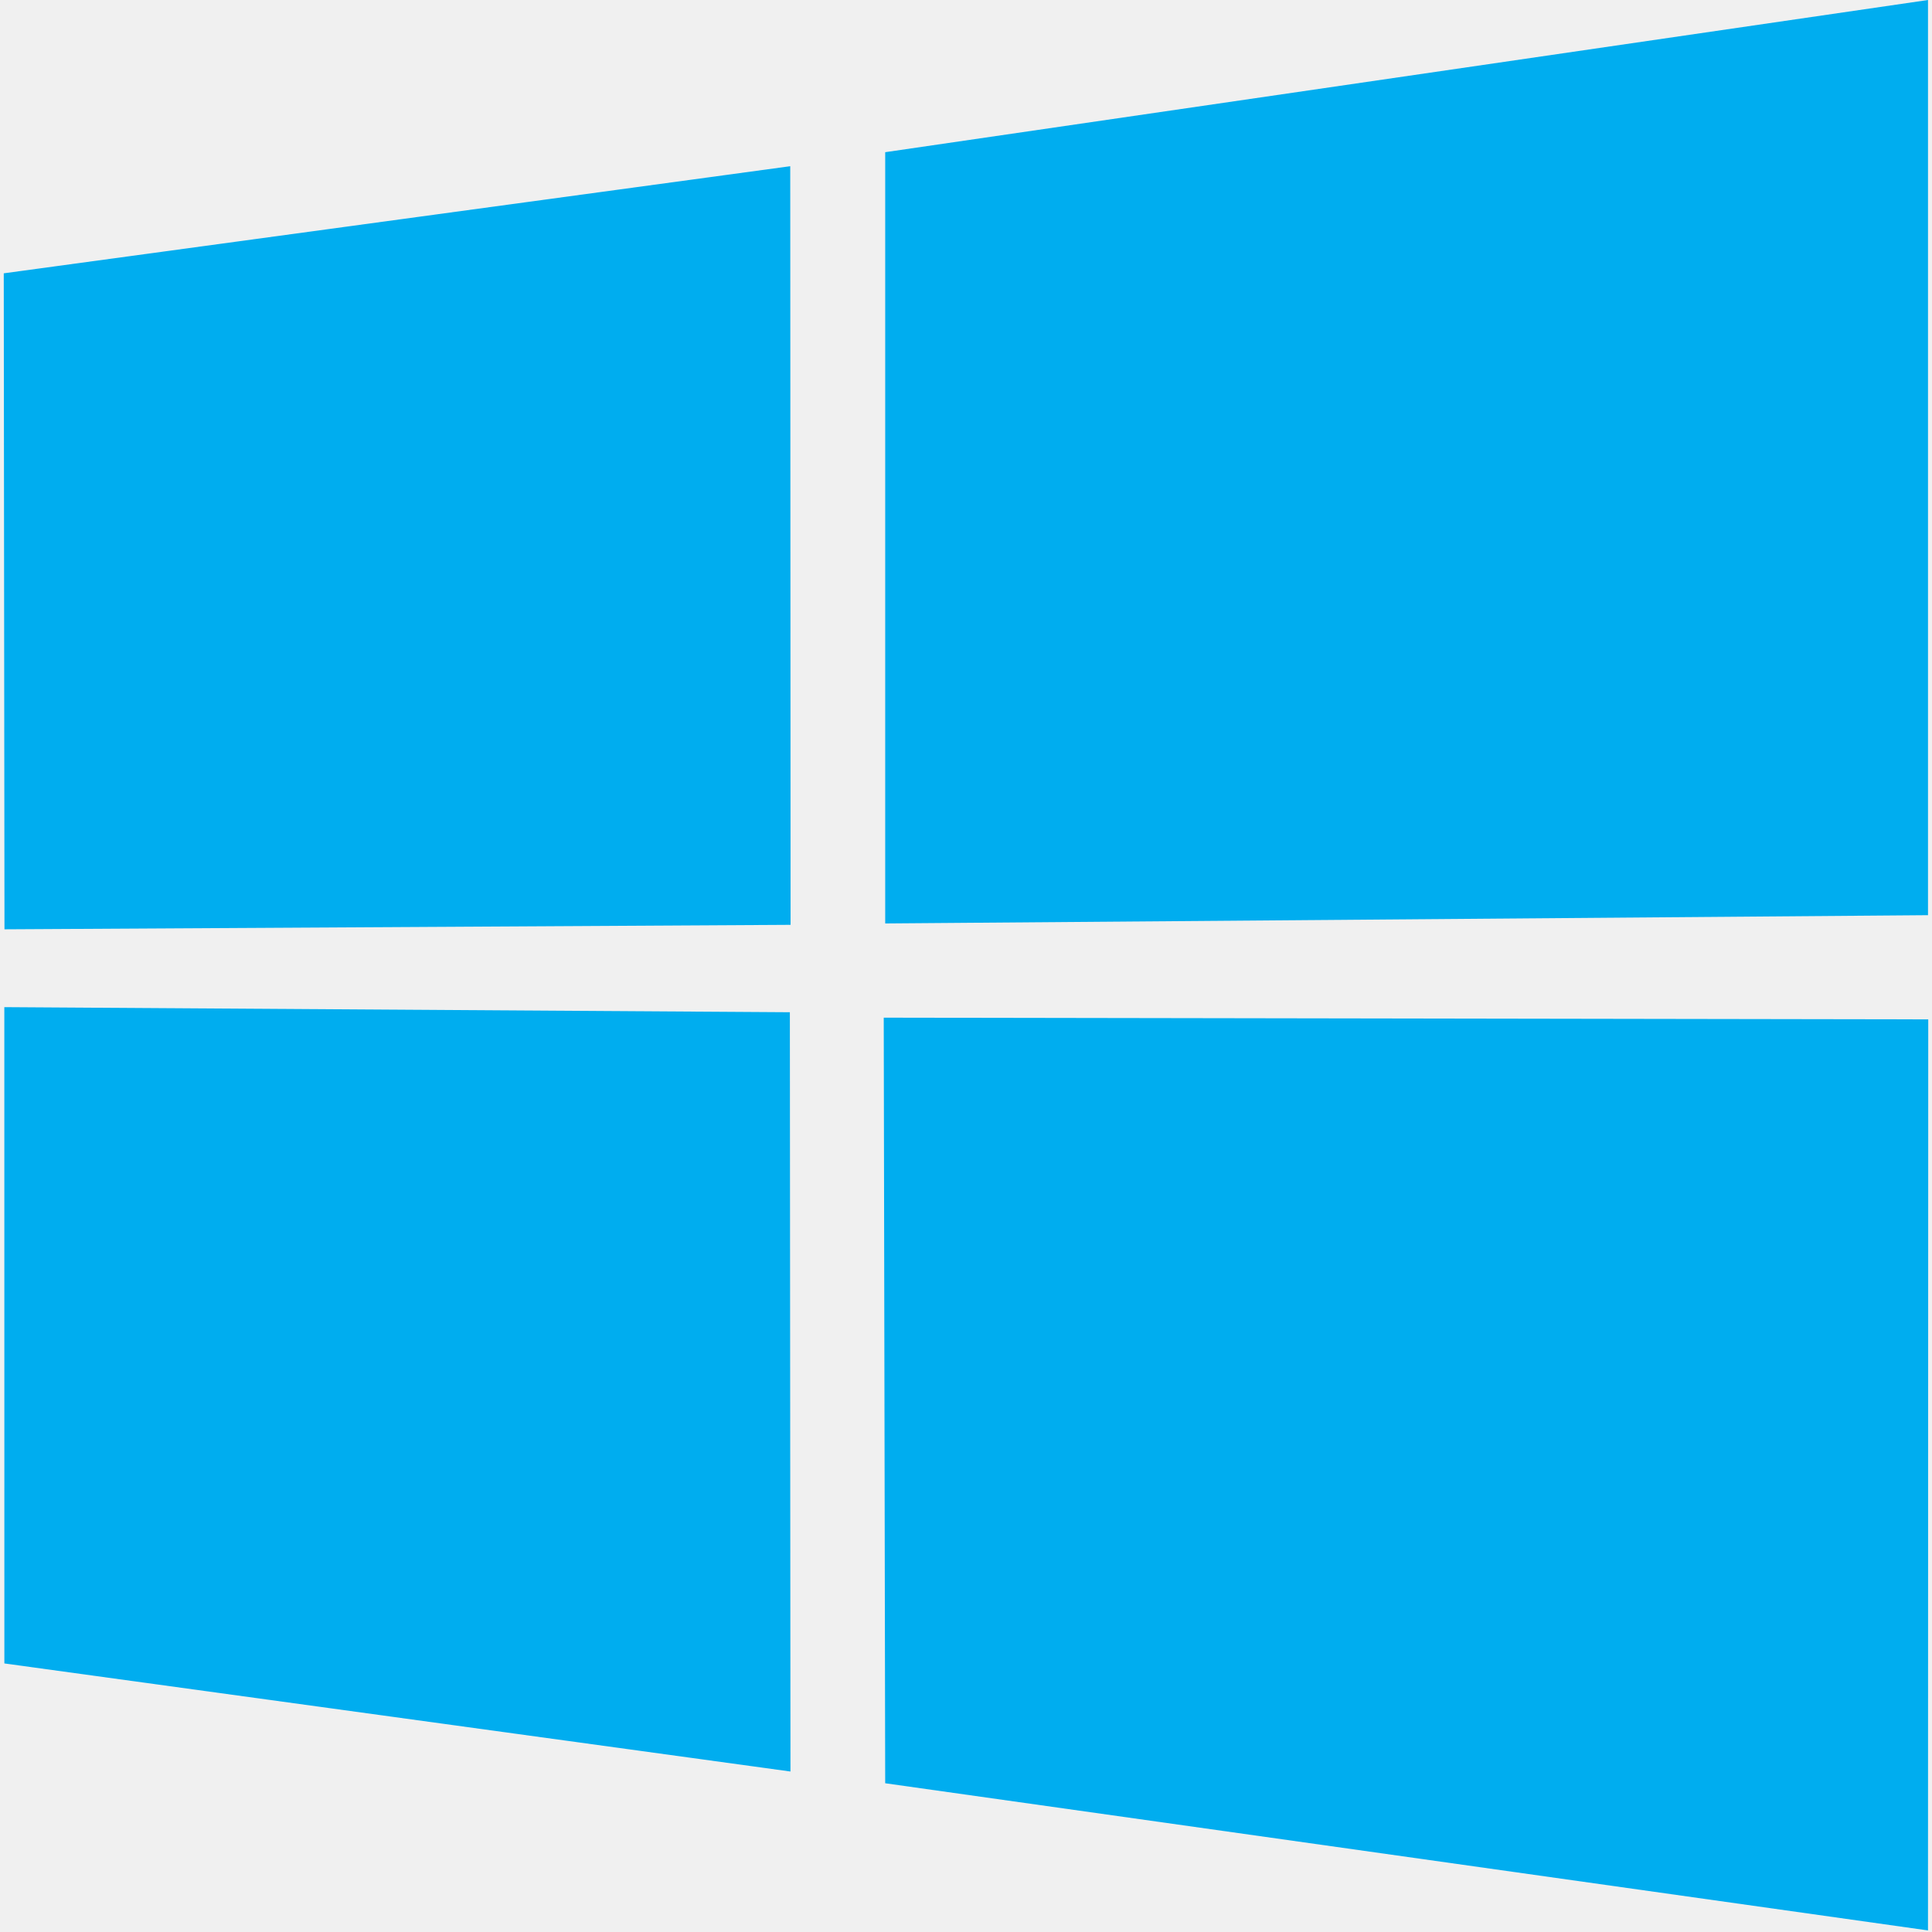
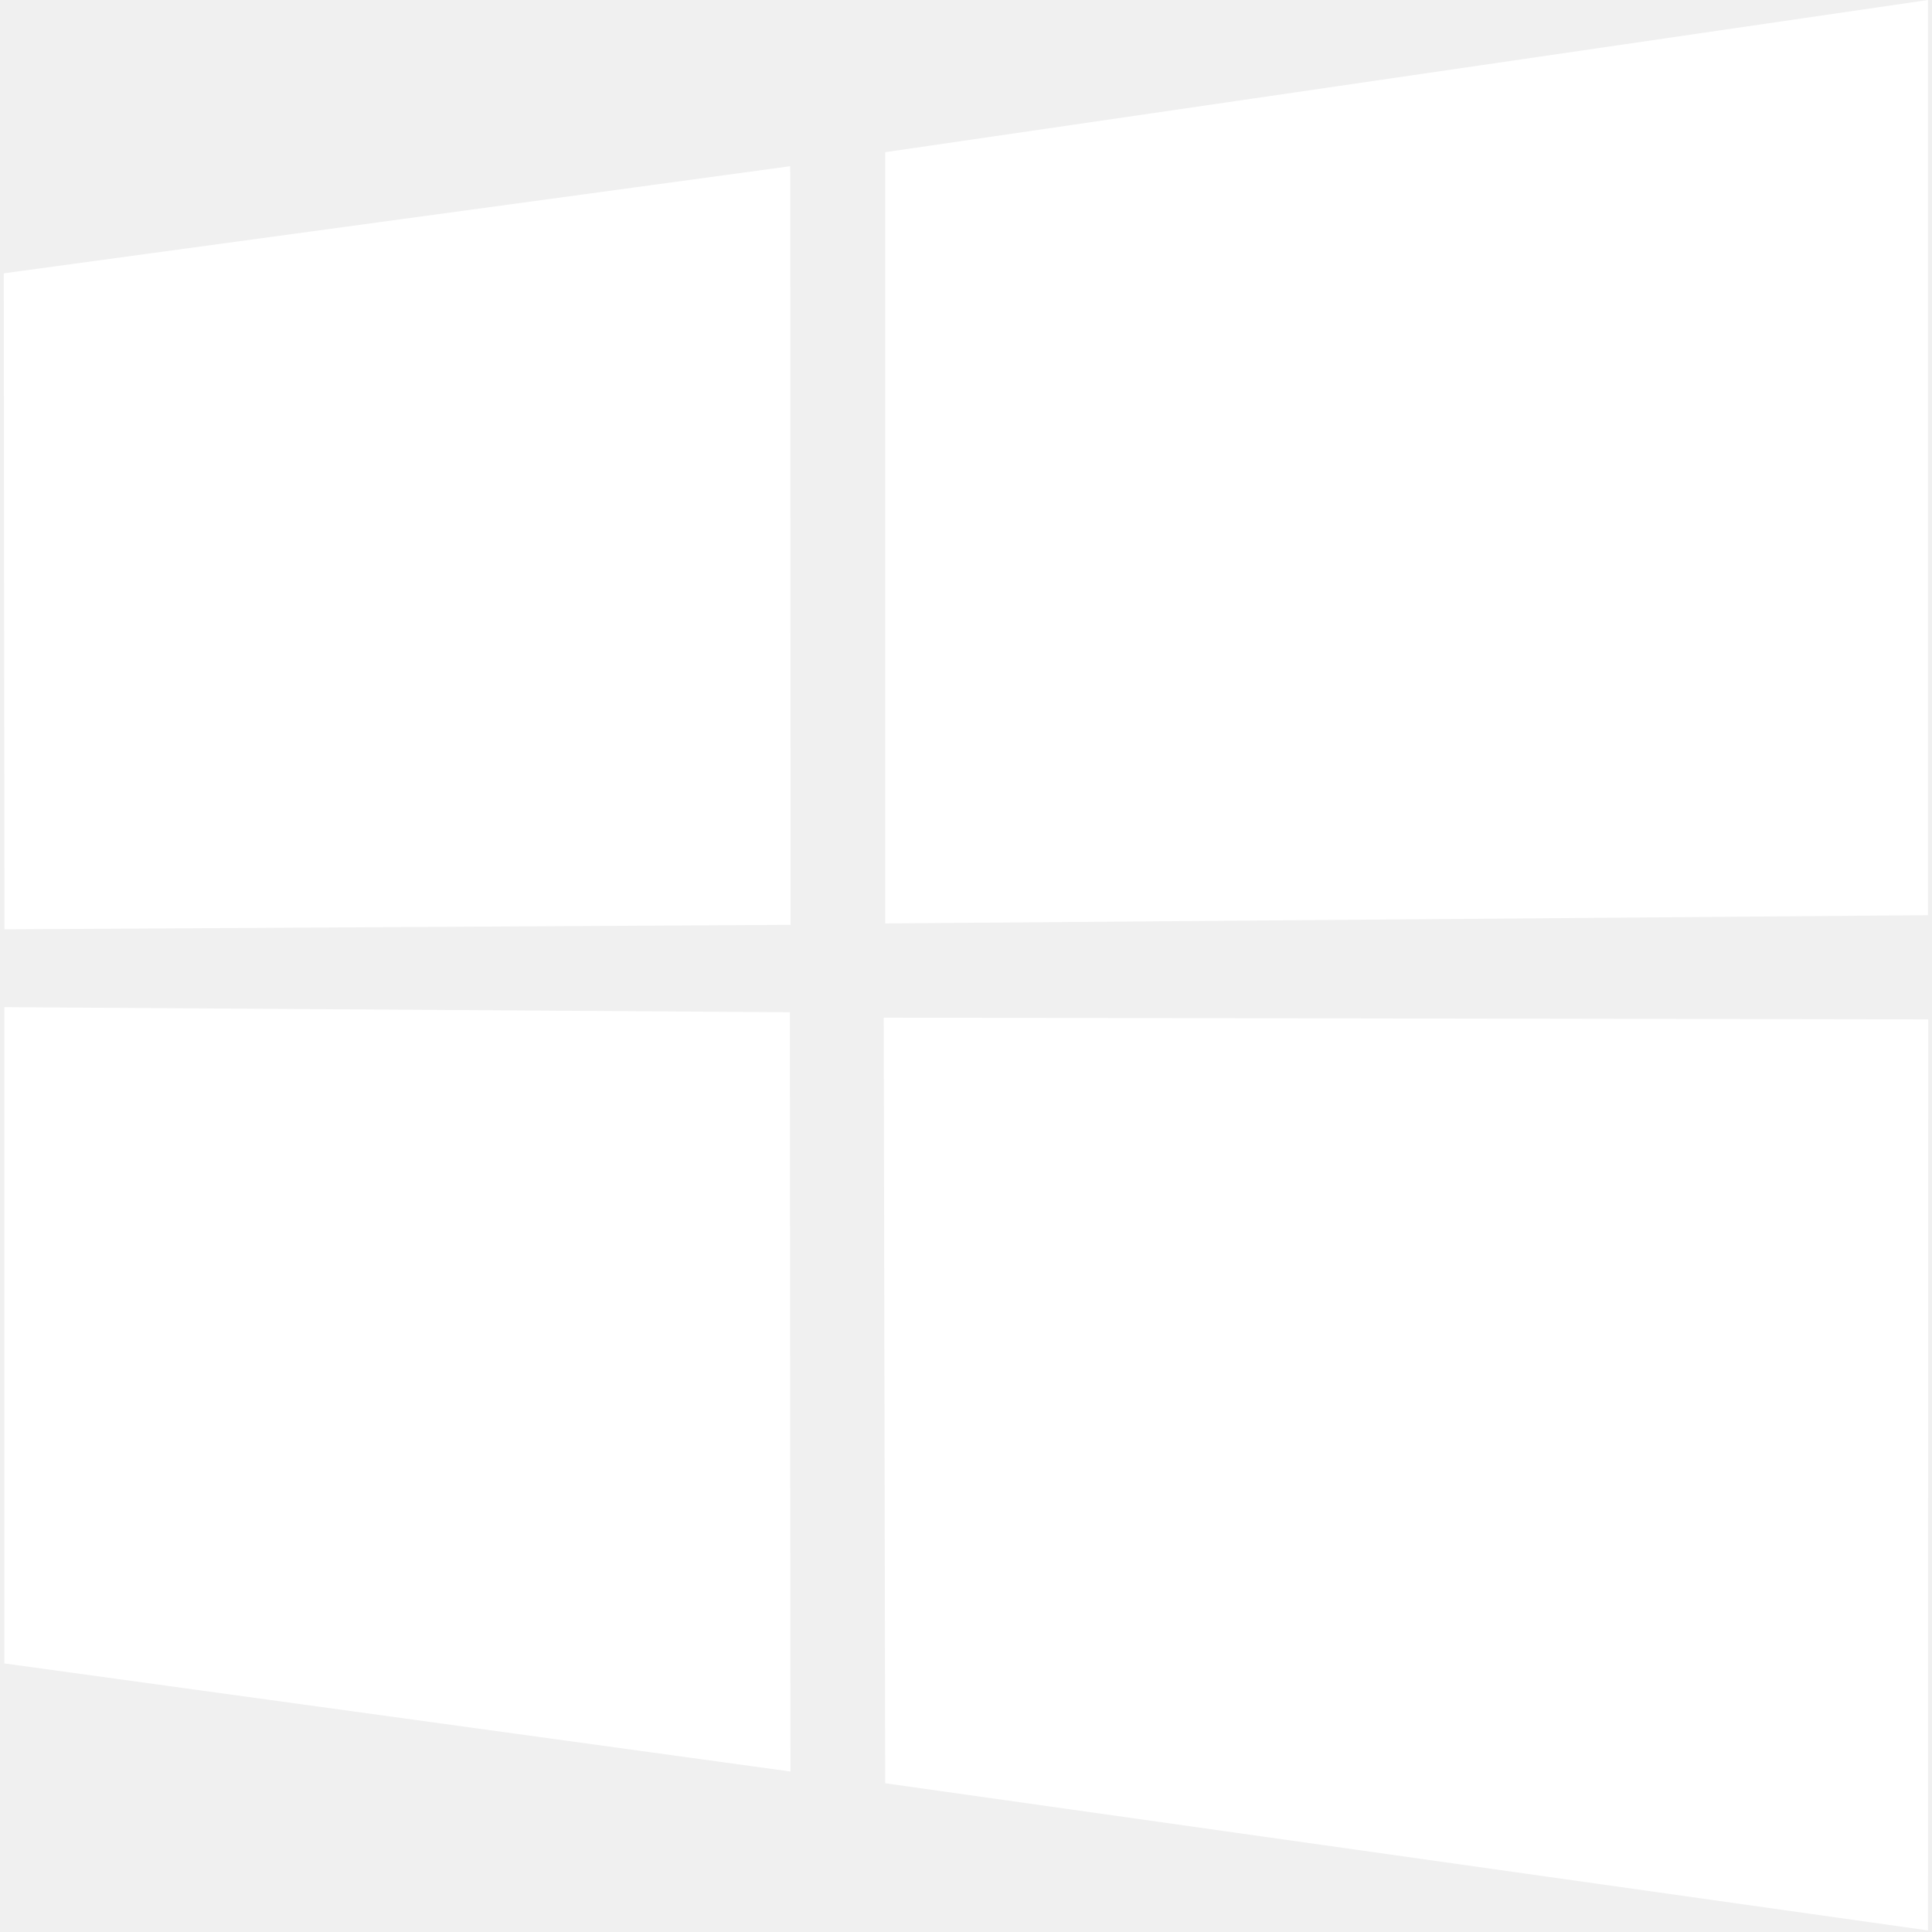
<svg xmlns="http://www.w3.org/2000/svg" width="800px" height="800px" viewBox="-0.5 0 257 257" preserveAspectRatio="xMidYMid">
-   <path d="M0 36.357L104.62 22.11l.045 100.914-104.57.595L0 36.358zm104.57 98.293l.08 101.002L.081 221.275l-.006-87.302 104.494.677zm12.682-114.405L255.968 0v121.74l-138.716 1.1V20.246zM256 135.6l-.033 121.191-138.716-19.578-.194-101.84L256 135.6z" fill="#00ADEF" />
+   <path d="M0 36.357L104.62 22.11l.045 100.914-104.57.595L0 36.358zm104.57 98.293l.08 101.002L.081 221.275l-.006-87.302 104.494.677zm12.682-114.405L255.968 0v121.74l-138.716 1.1V20.246zM256 135.6l-.033 121.191-138.716-19.578-.194-101.84L256 135.6z" fill="#FFFFFF" />
</svg>
